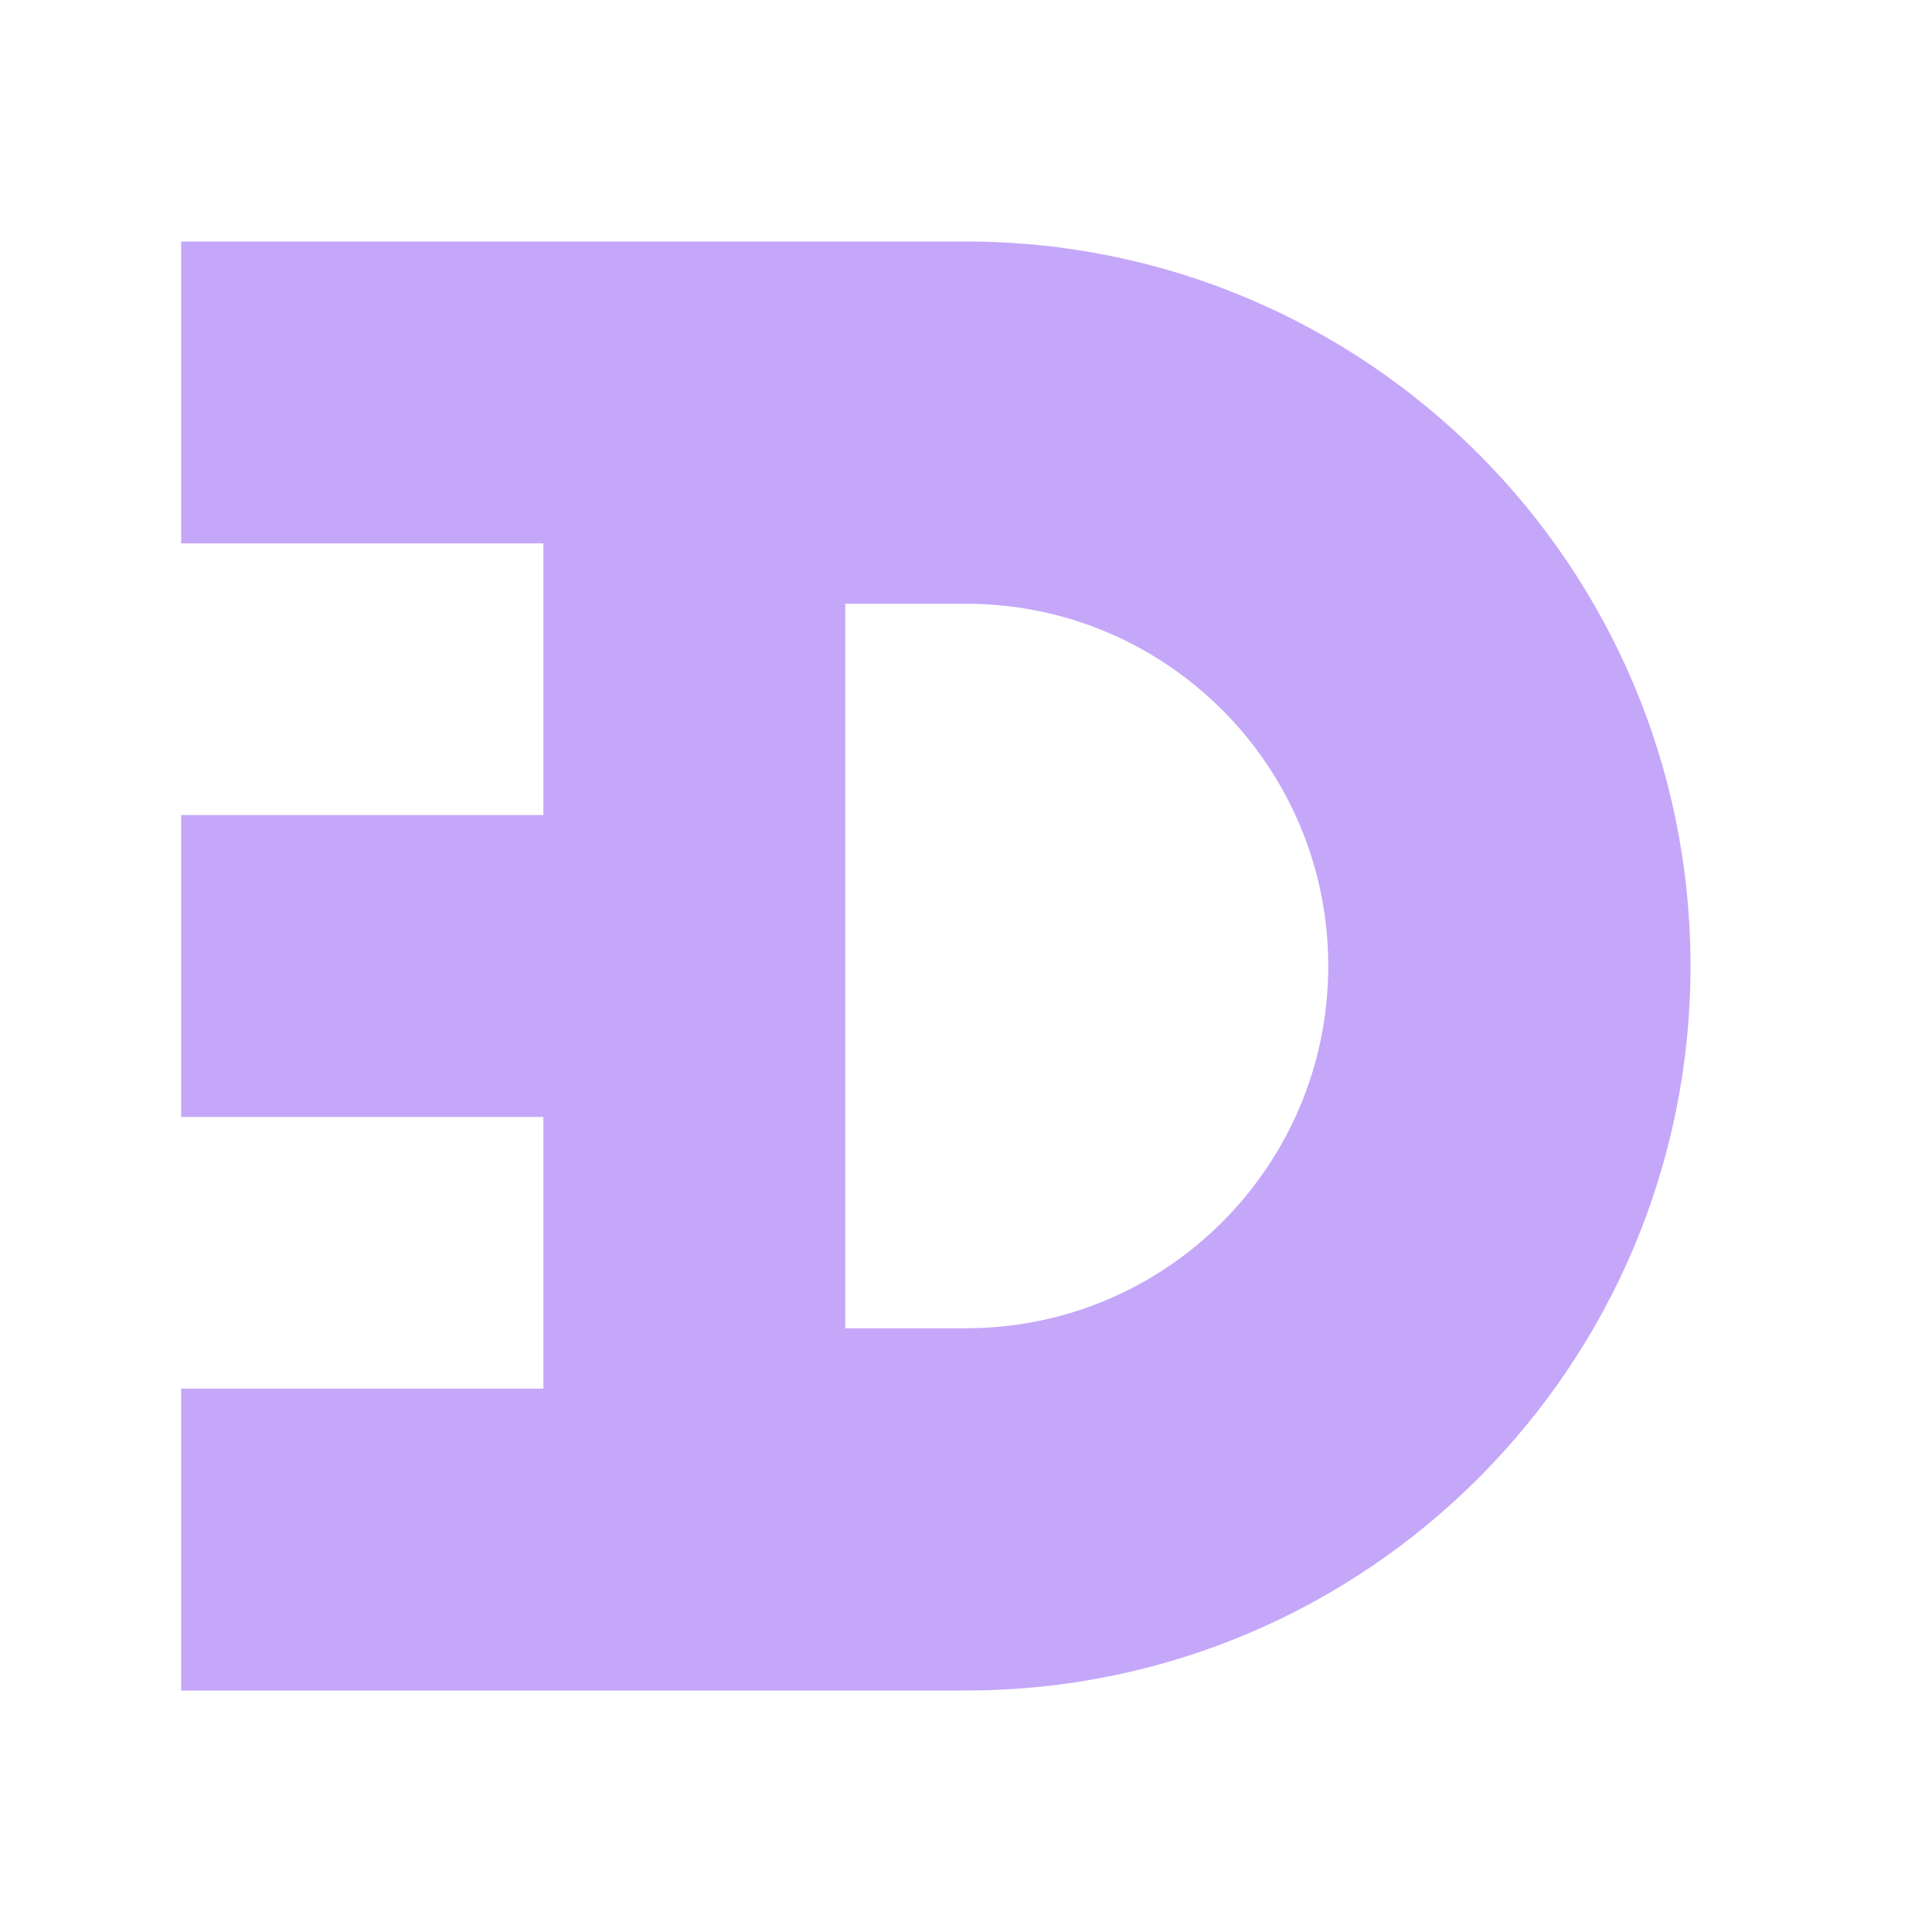
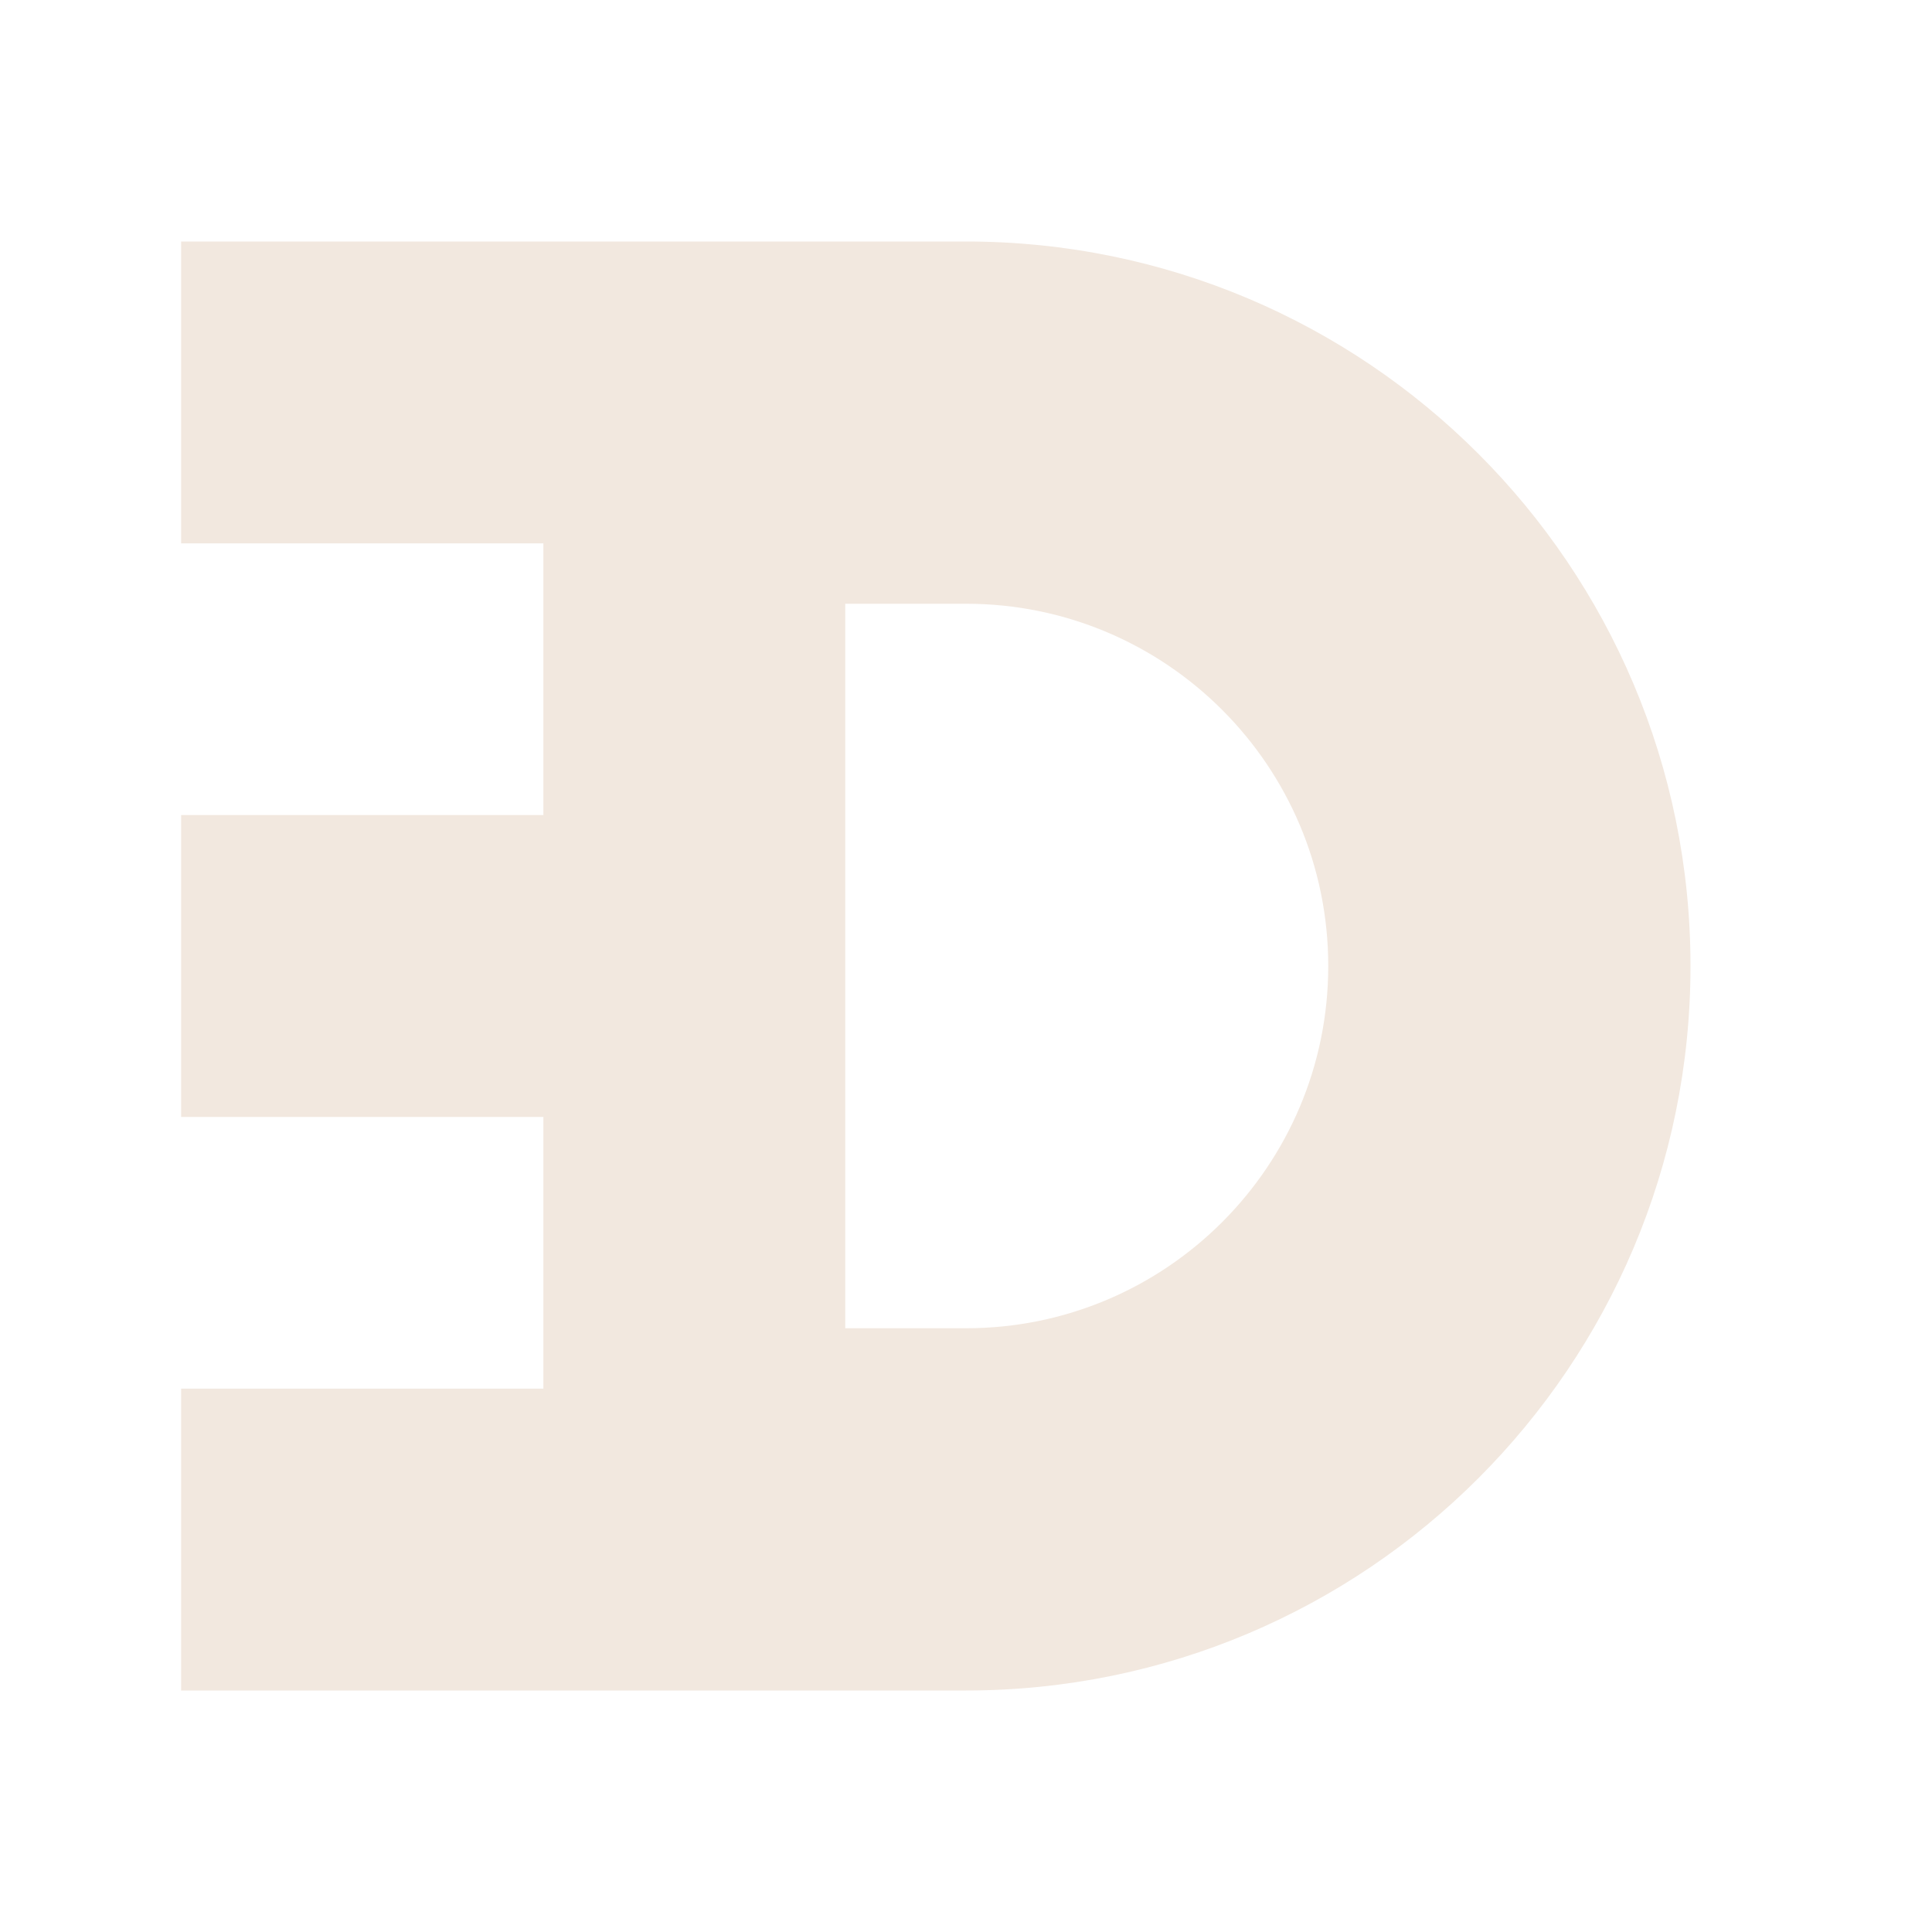
<svg xmlns="http://www.w3.org/2000/svg" viewBox="0 0 64 64" width="64" height="64">
-   <path fill="#c5a7f9" fill-rule="evenodd" d="M6 8 L32 8 C45.255 8 56 18.745 56 32 C56 45.255 45.255 56 32 56 L6 56 L6 46 L18 46 L18 37 L6 37 L6 27 L18 27 L18 18 L6 18 Z M28 20 L28 44 L32 44 C38.627 44 44 38.627 44 32 C44 25.373 38.627 20 32 20 Z" />
+   <path fill="#f2e8df" fill-rule="evenodd" d="M6 8 L32 8 C45.255 8 56 18.745 56 32 C56 45.255 45.255 56 32 56 L6 56 L6 46 L18 46 L18 37 L6 37 L6 27 L18 27 L18 18 L6 18 Z M28 20 L28 44 L32 44 C38.627 44 44 38.627 44 32 C44 25.373 38.627 20 32 20 Z" />
</svg>
